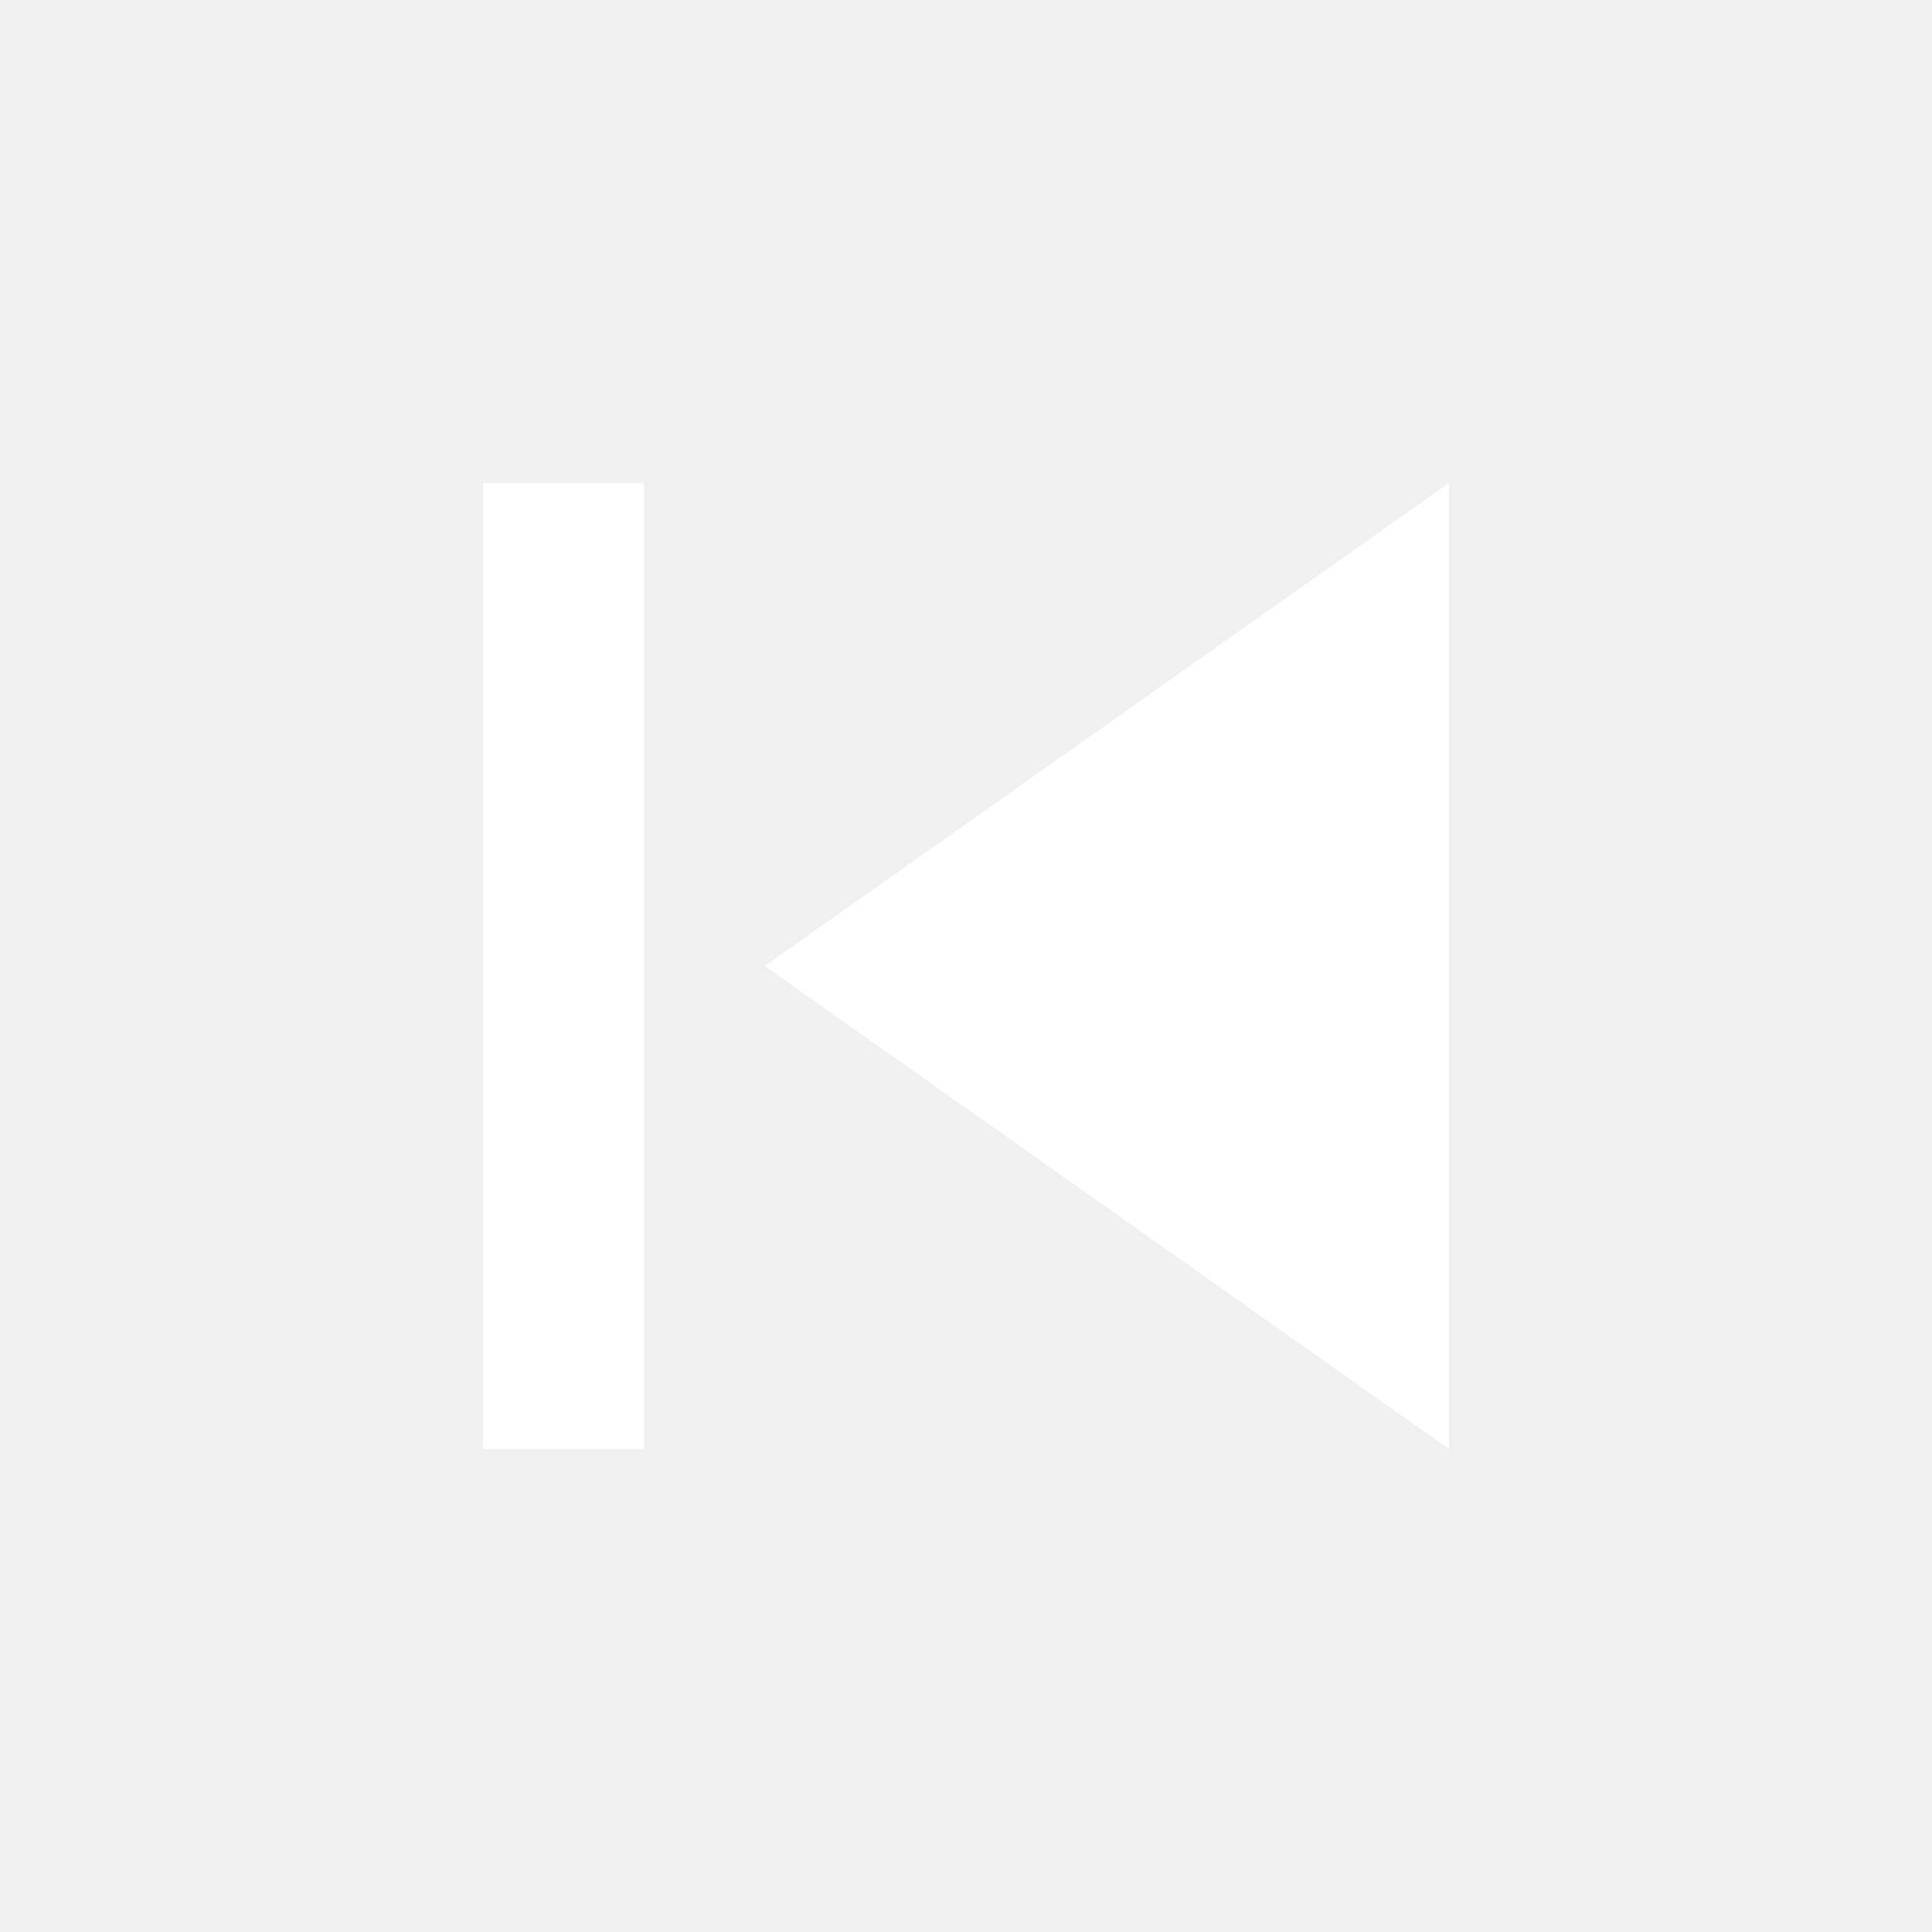
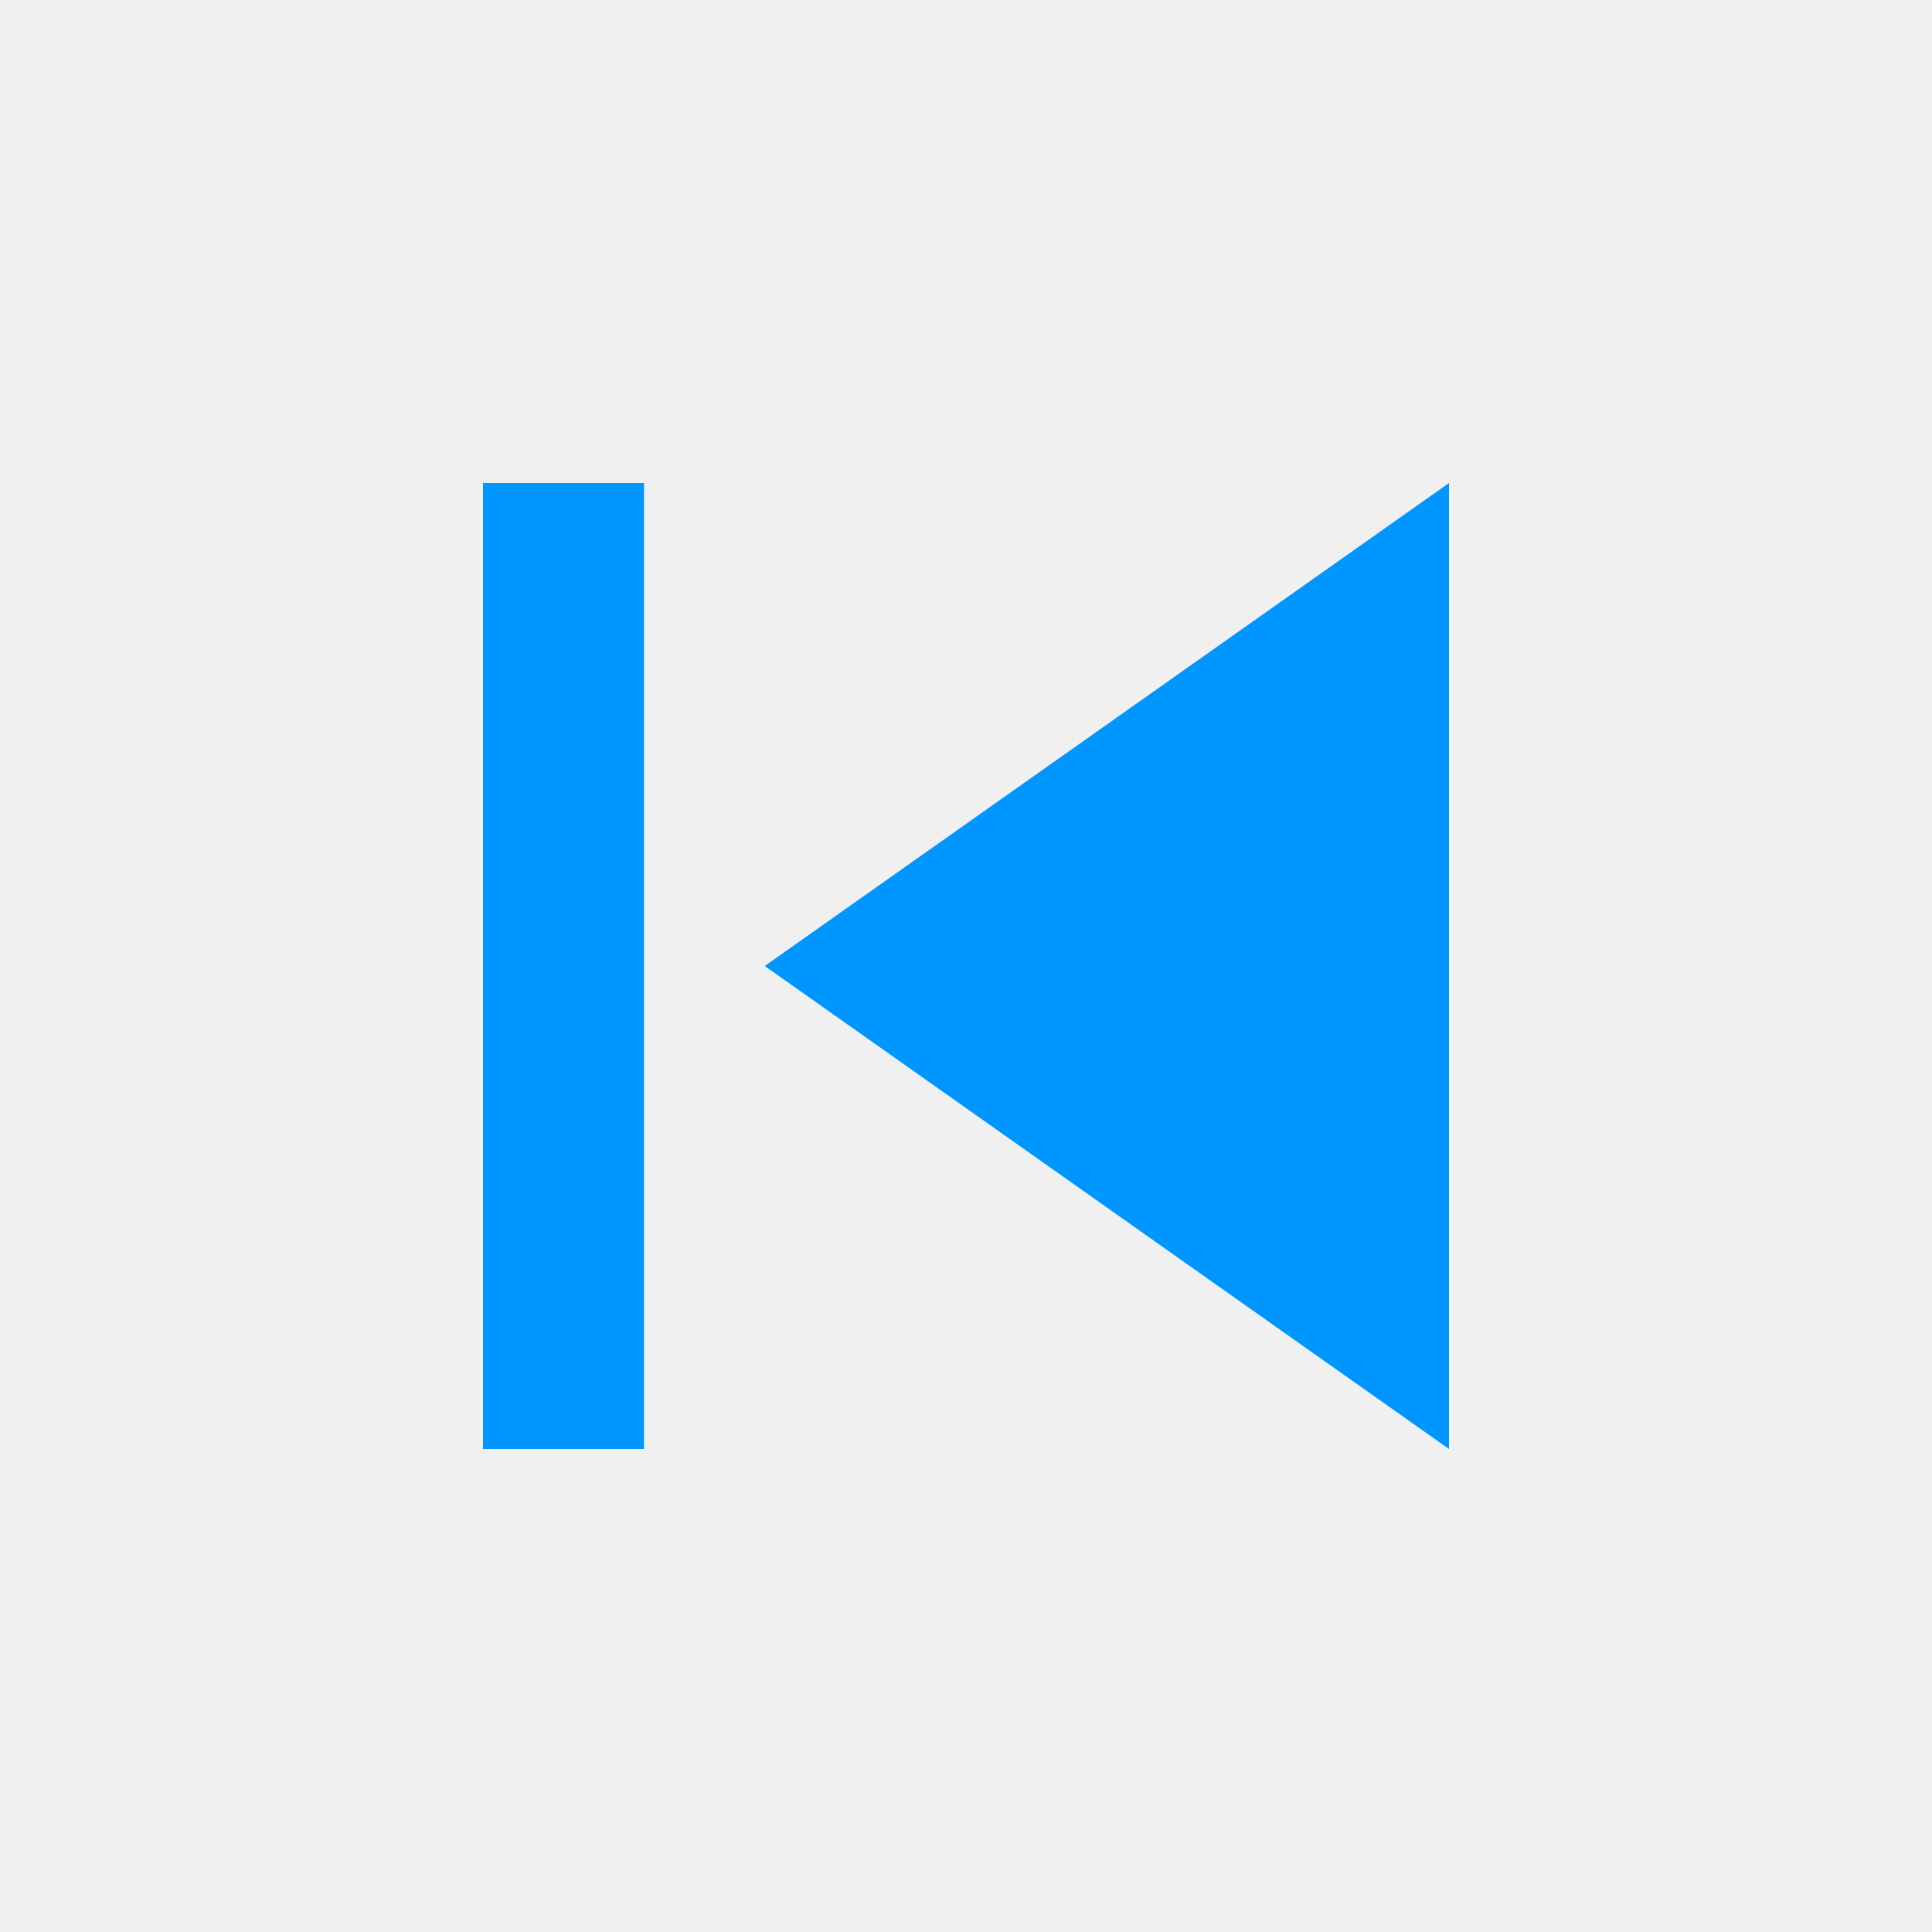
<svg xmlns="http://www.w3.org/2000/svg" stroke="currentColor" fill="currentColor" stroke-width="0" viewBox="0 0 24 24" height="100px" width="100px">
-   <path fill="#FFF" d="M6 6h2v12H6zm3.5 6l8.5 6V6z" />
+   <path fill="#0096FF" d="M6 6h2v12H6zm3.5 6l8.5 6V6z" />
</svg>
